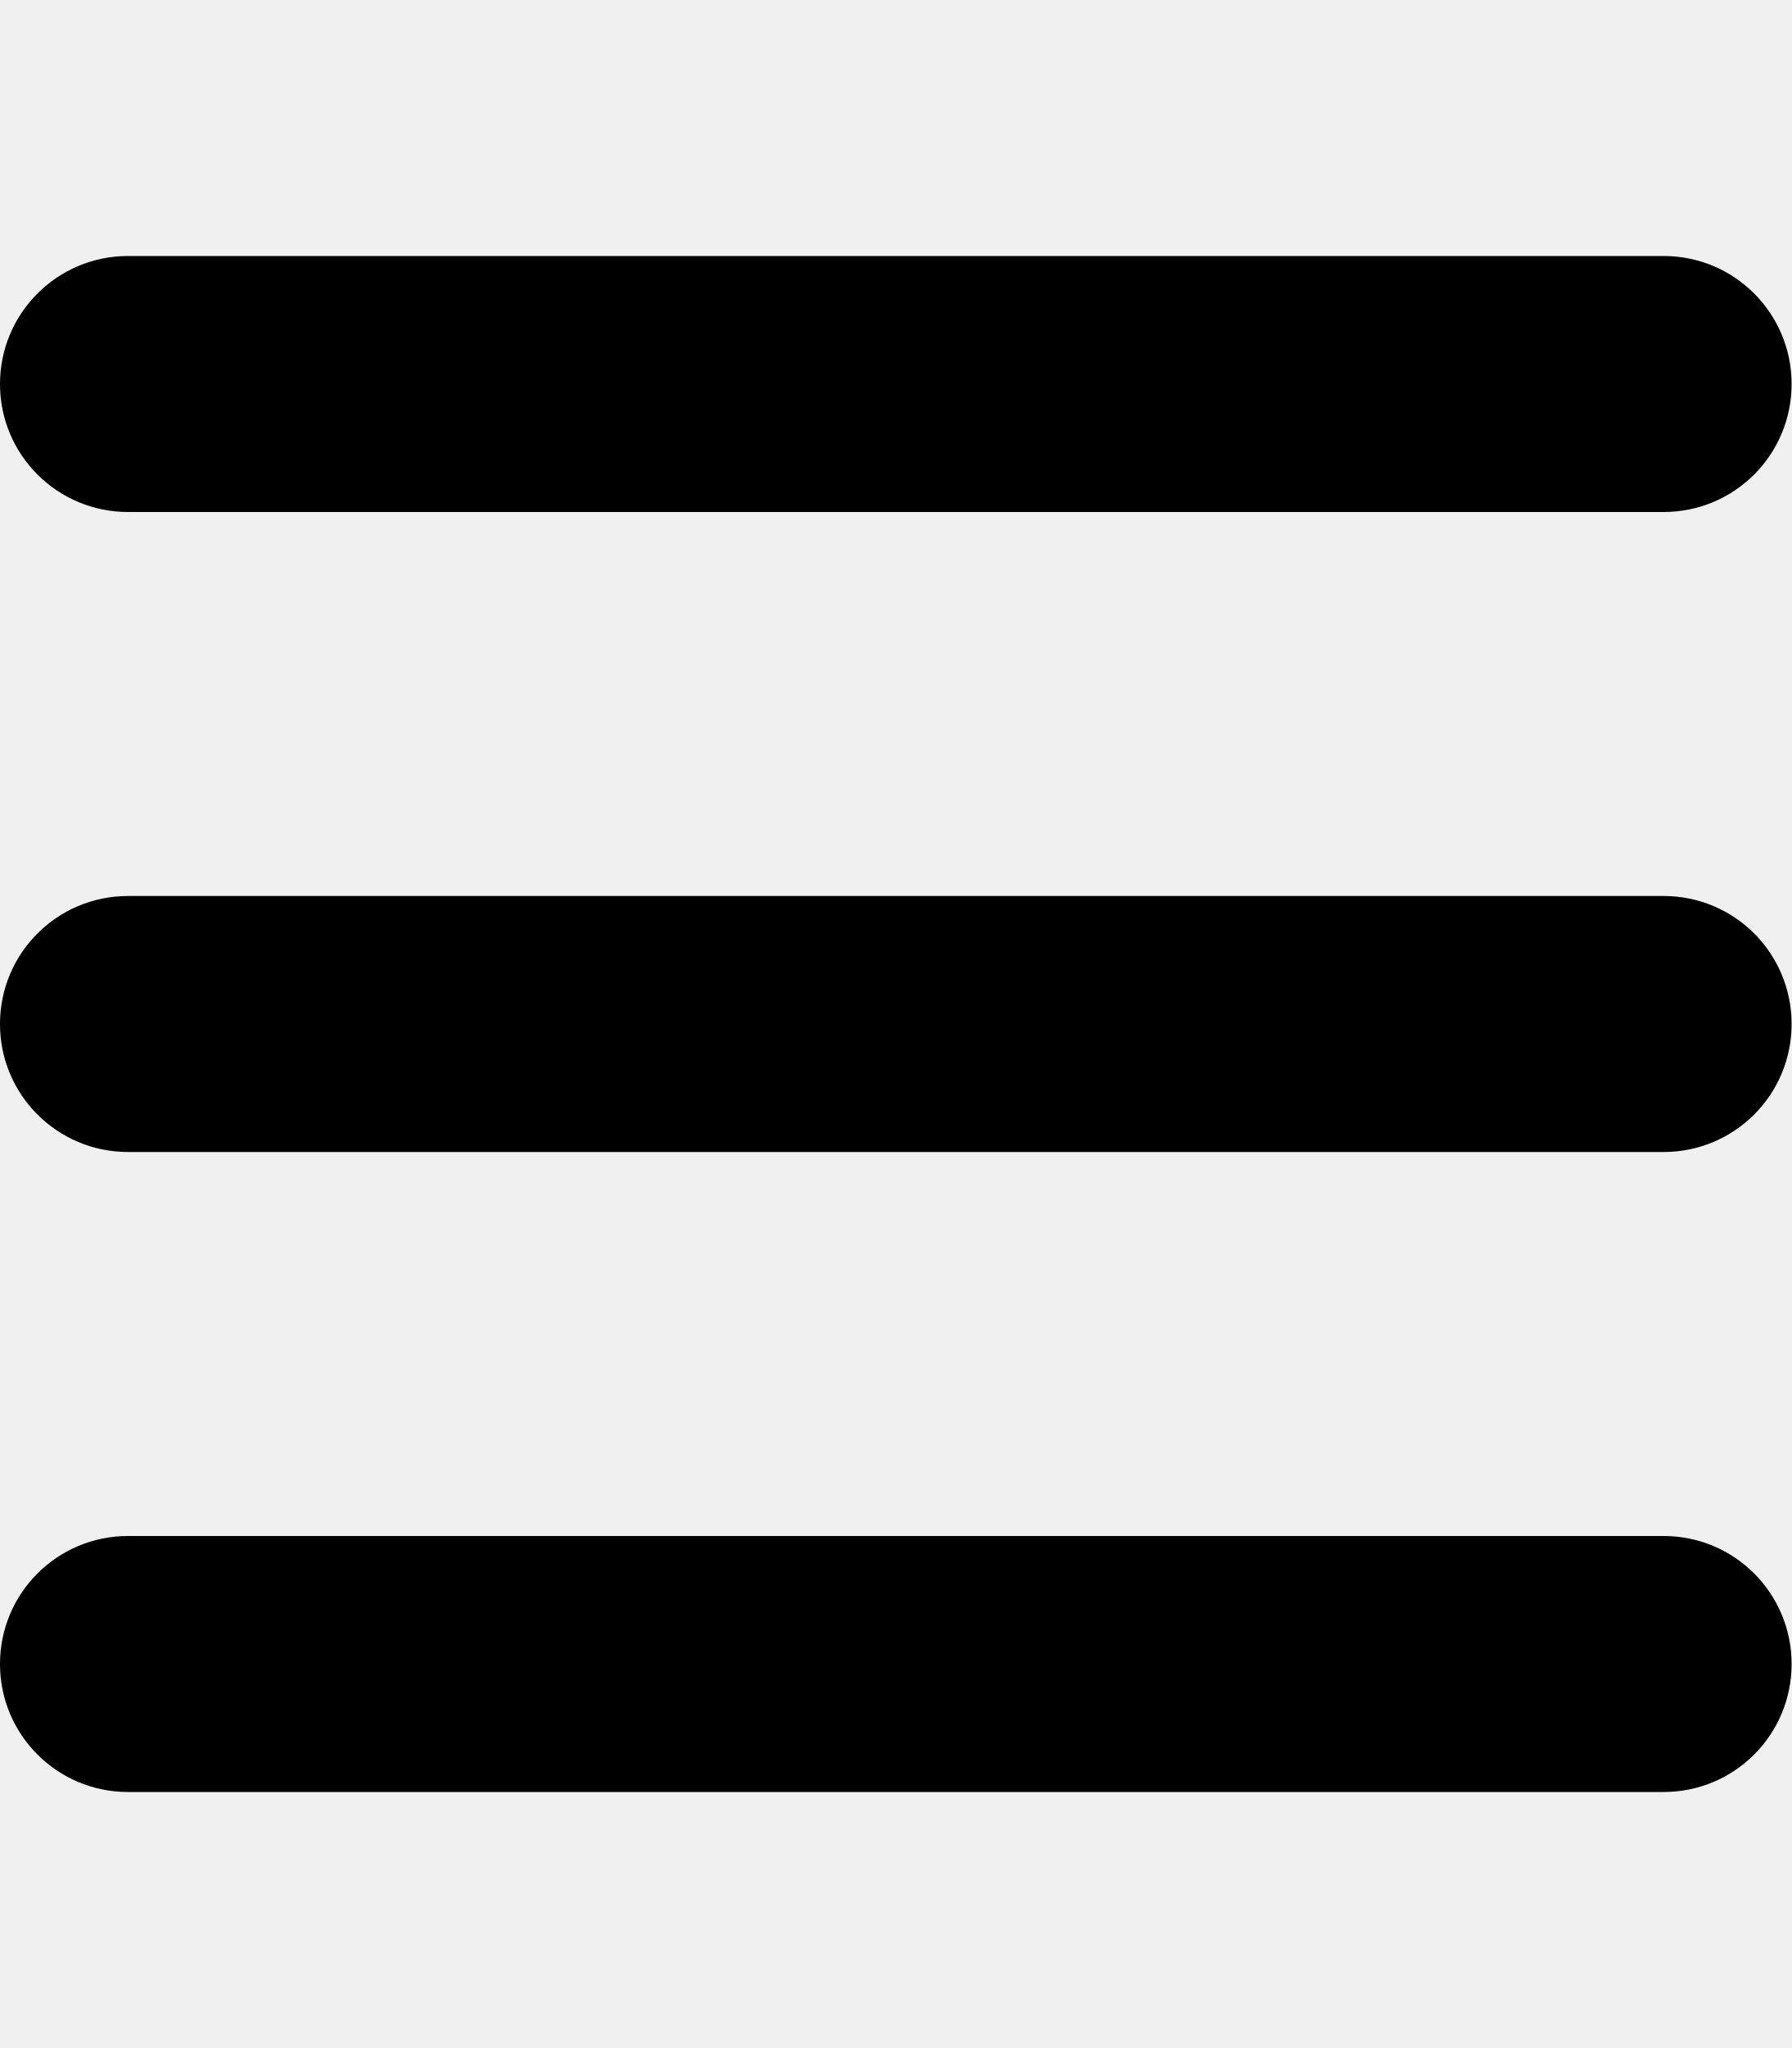
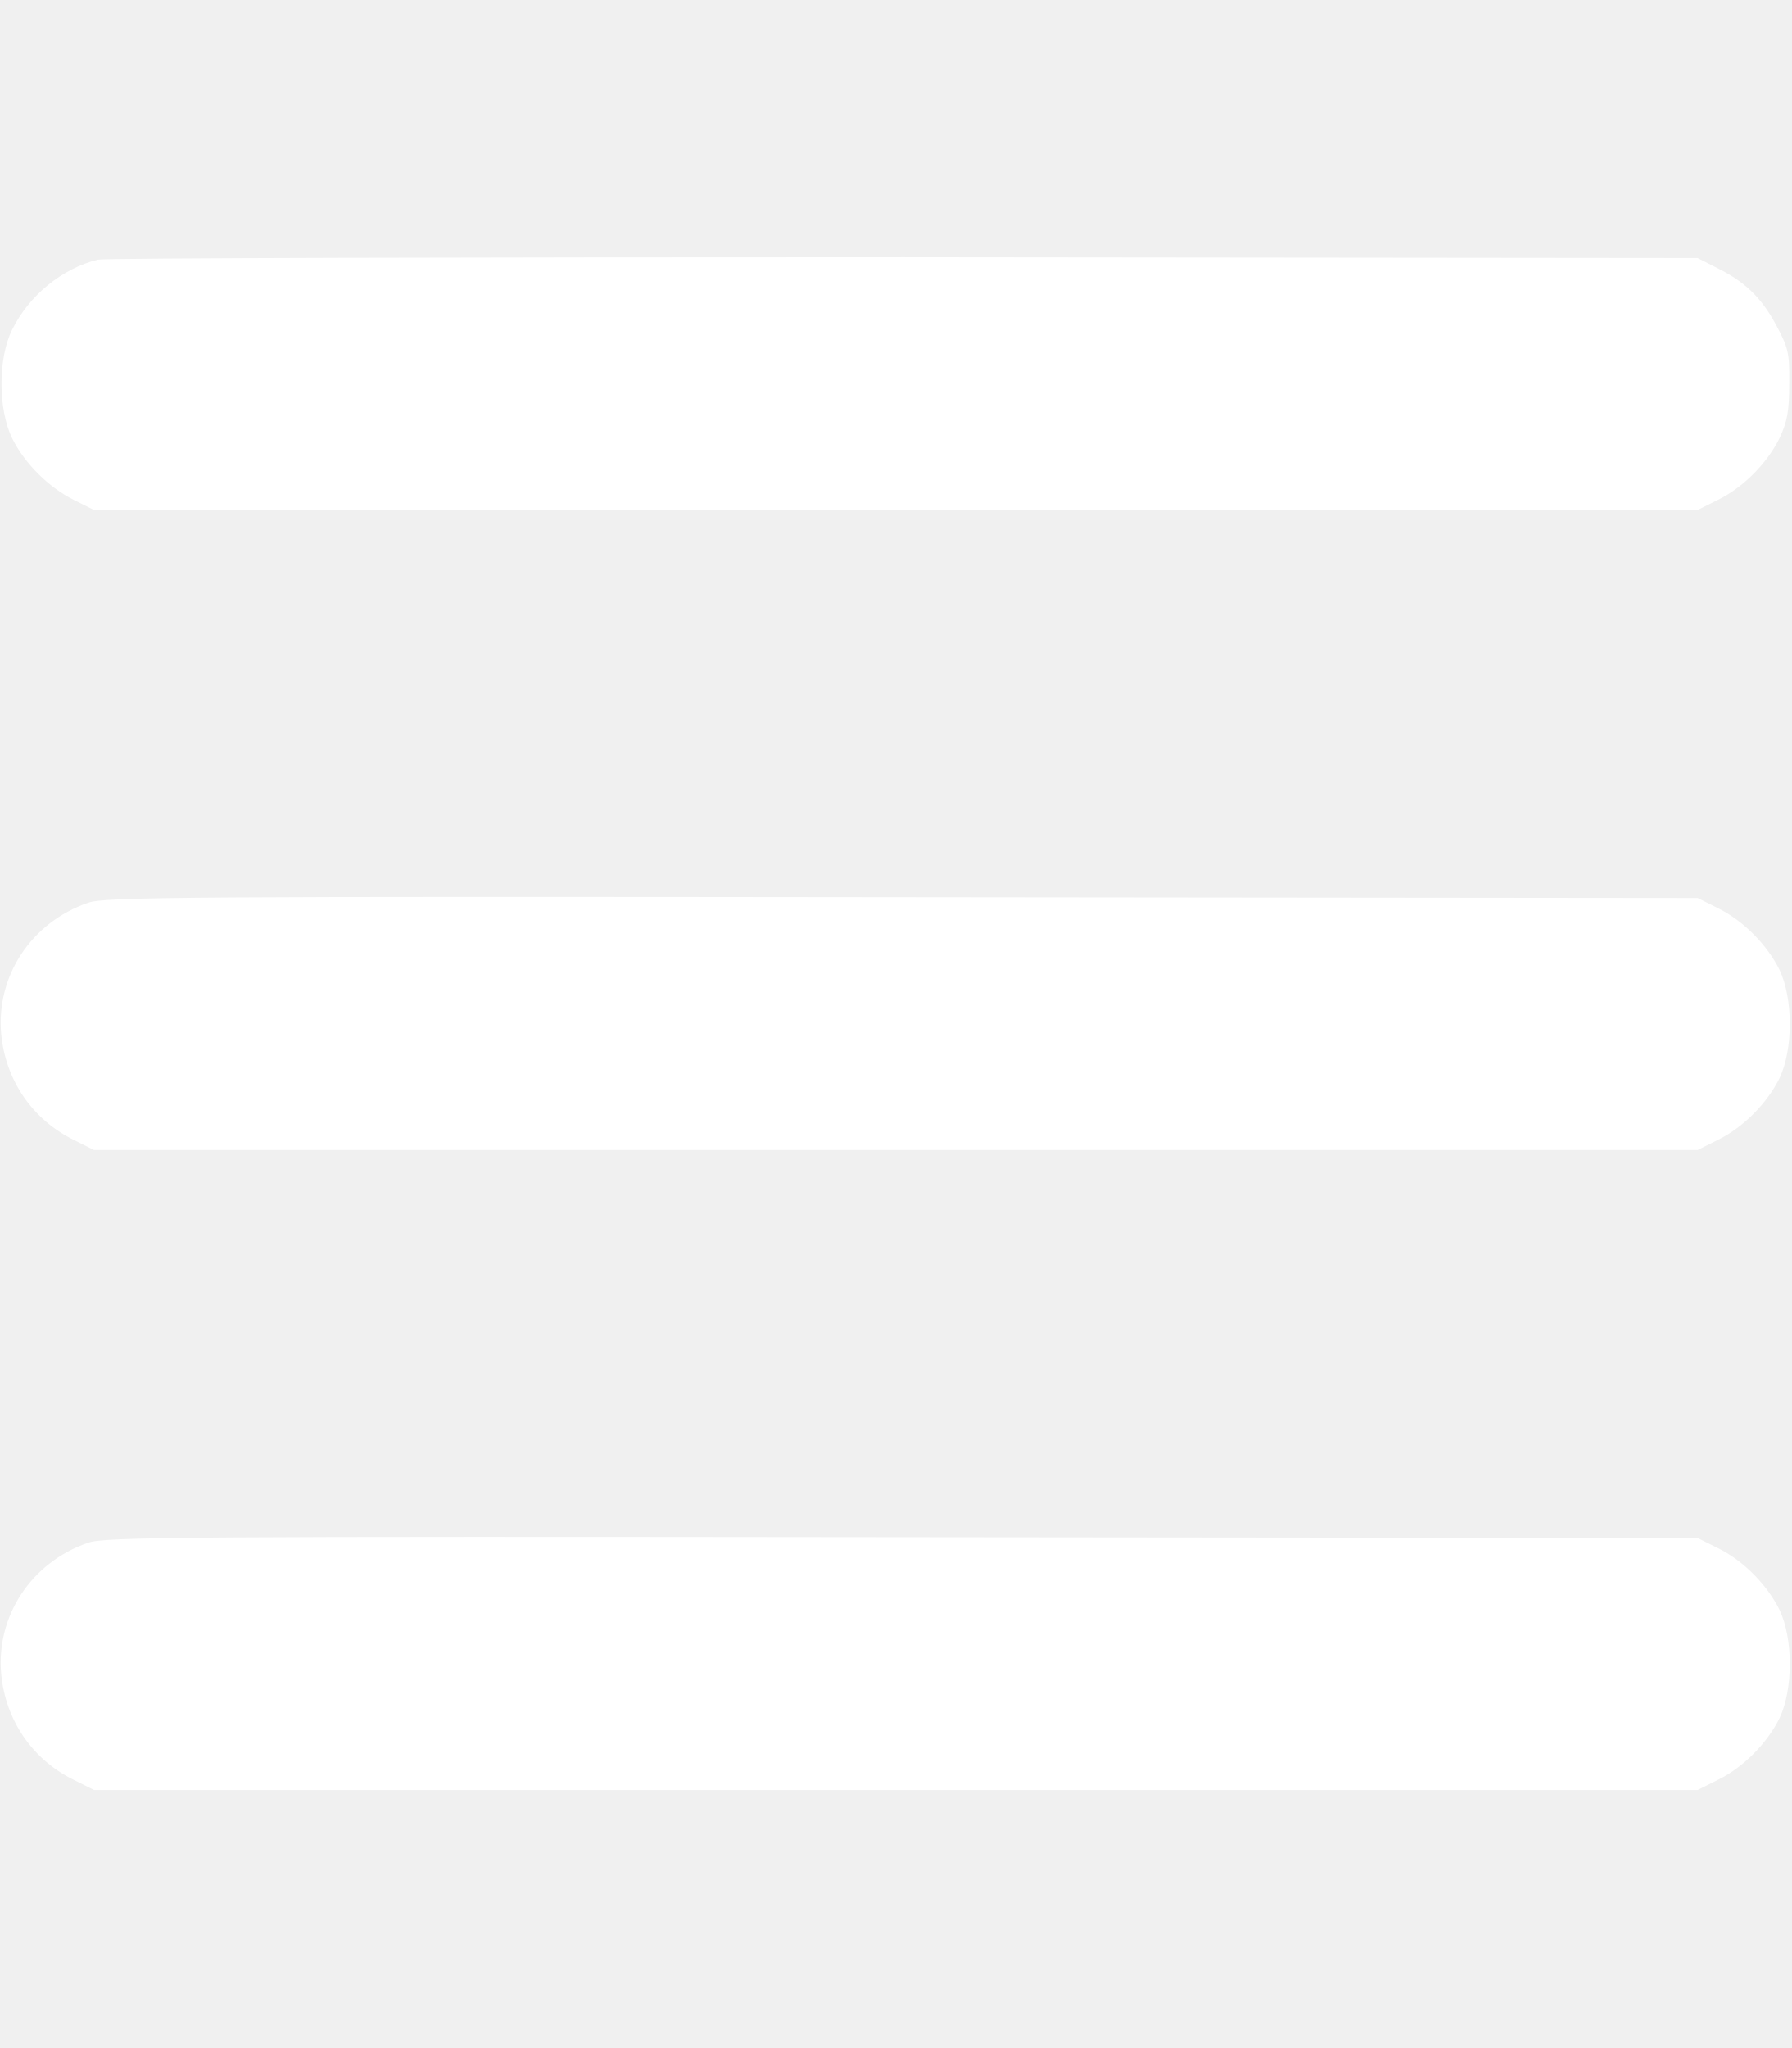
- <svg xmlns="http://www.w3.org/2000/svg" viewBox="0 0 448 512">
-   <path d="M0 96C0 78.33 14.33 64 32 64H416C433.7 64 448 78.33 448 96C448 113.7 433.7 128 416 128H32C14.33 128 0 113.7 0 96zM0 256C0 238.3 14.33 224 32 224H416C433.7 224 448 238.3 448 256C448 273.7 433.7 288 416 288H32C14.33 288 0 273.7 0 256zM416 448H32C14.33 448 0 433.7 0 416C0 398.3 14.33 384 32 384H416C433.7 384 448 398.3 448 416C448 433.7 433.7 448 416 448z" />
+ <svg xmlns="http://www.w3.org/2000/svg" version="1.0" width="448pt" height="512pt" viewBox="0 0 448 512" preserveAspectRatio="xMidYMid meet">
+   <g transform="translate(0,512) scale(0.1,-0.1)" fill="white" stroke="none">
+     <path d="M245 4471 c-90 -22 -173 -90 -215 -176 -35 -71 -35 -197 0 -270 31 -63 91 -123 155 -155 l50 -25 2005 0 2005 0 50 25 c64 31 124 92 155 155 19 41 24 66 24 135 1 78 -2 90 -33 148 -37 69 -79 109 -151 144 l-45 23 -1985 2 c-1092 0 -1998 -2 -2015 -6z" />
+     <path d="M220 2863 c-142 -49 -230 -183 -217 -328 11 -116 78 -214 182 -265 l50 -25 2005 0 2005 0 50 25 c64 31 124 92 155 155 34 72 34 198 0 270 -31 63 -91 124 -155 155 l-50 25 -1990 2 c-1790 2 -1995 1 -2035 -14z" />
+     <path d="M220 1263 c-142 -49 -230 -183 -217 -328 11 -116 78 -214 182 -265 l50 -25 2005 0 2005 0 50 25 c64 31 124 92 155 155 34 72 34 198 0 270 -31 63 -91 124 -155 155 l-50 25 -1990 2 c-1790 2 -1995 1 -2035 -14z" />
+   </g>
</svg>
